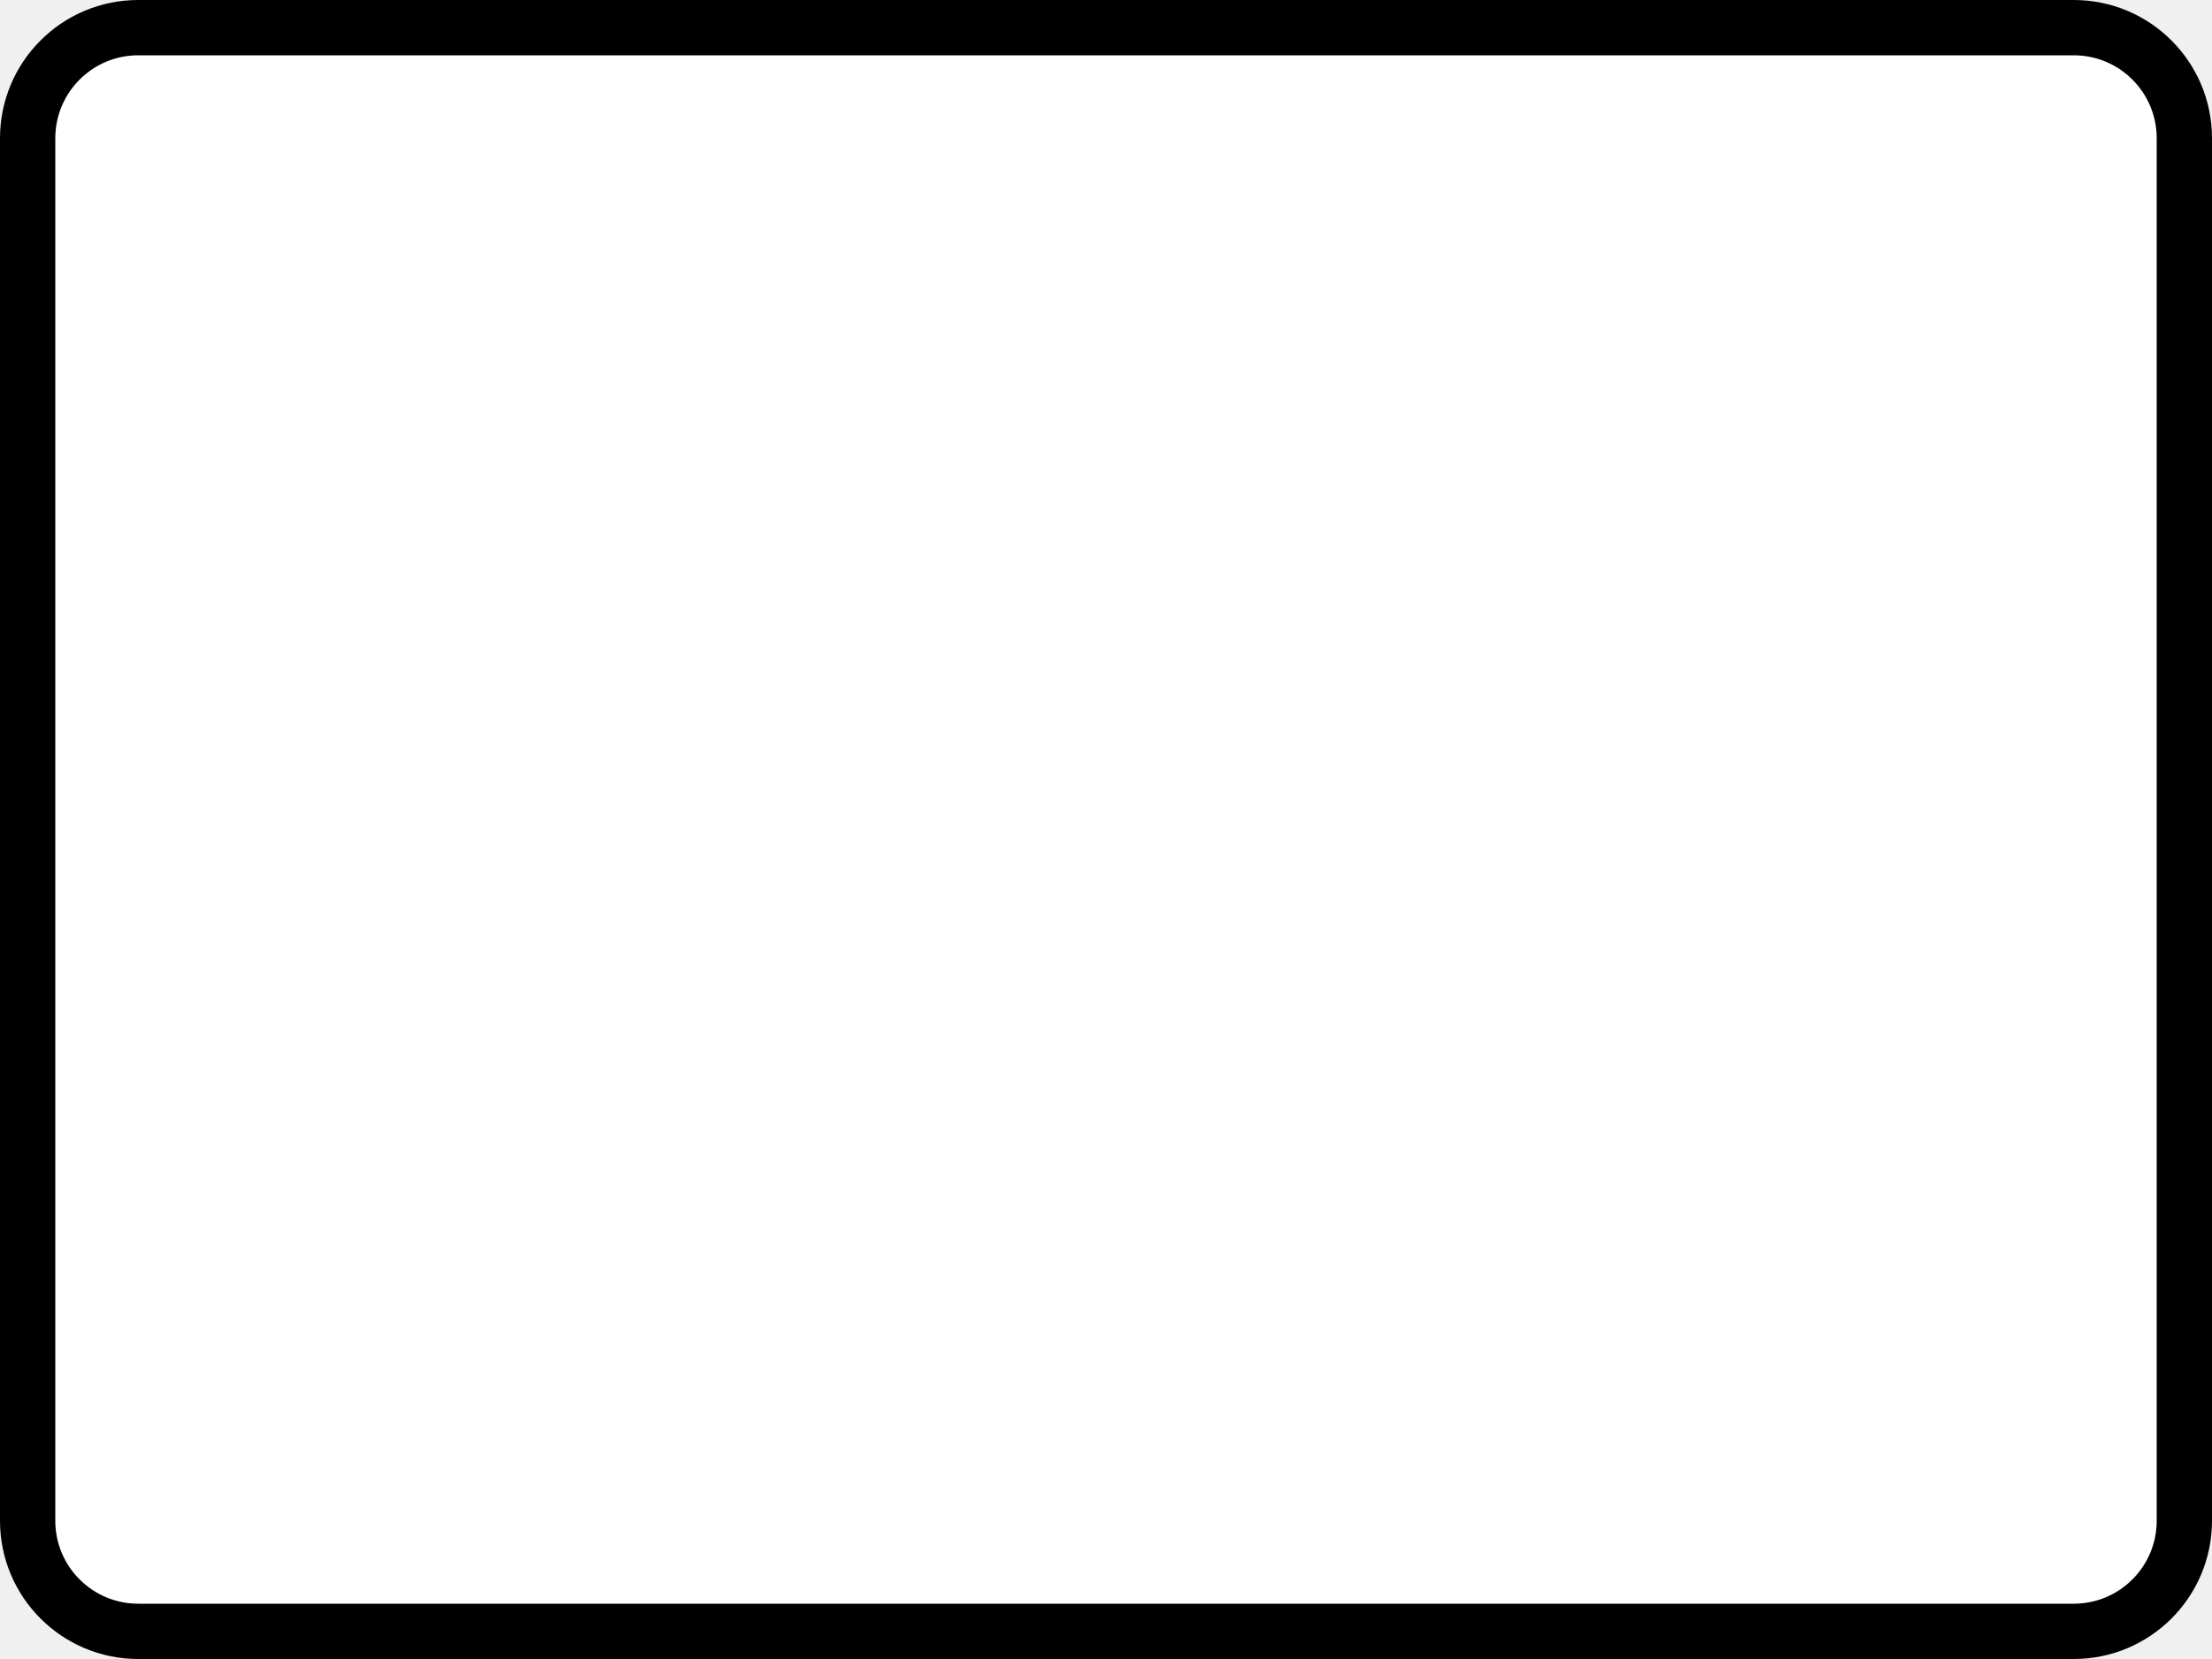
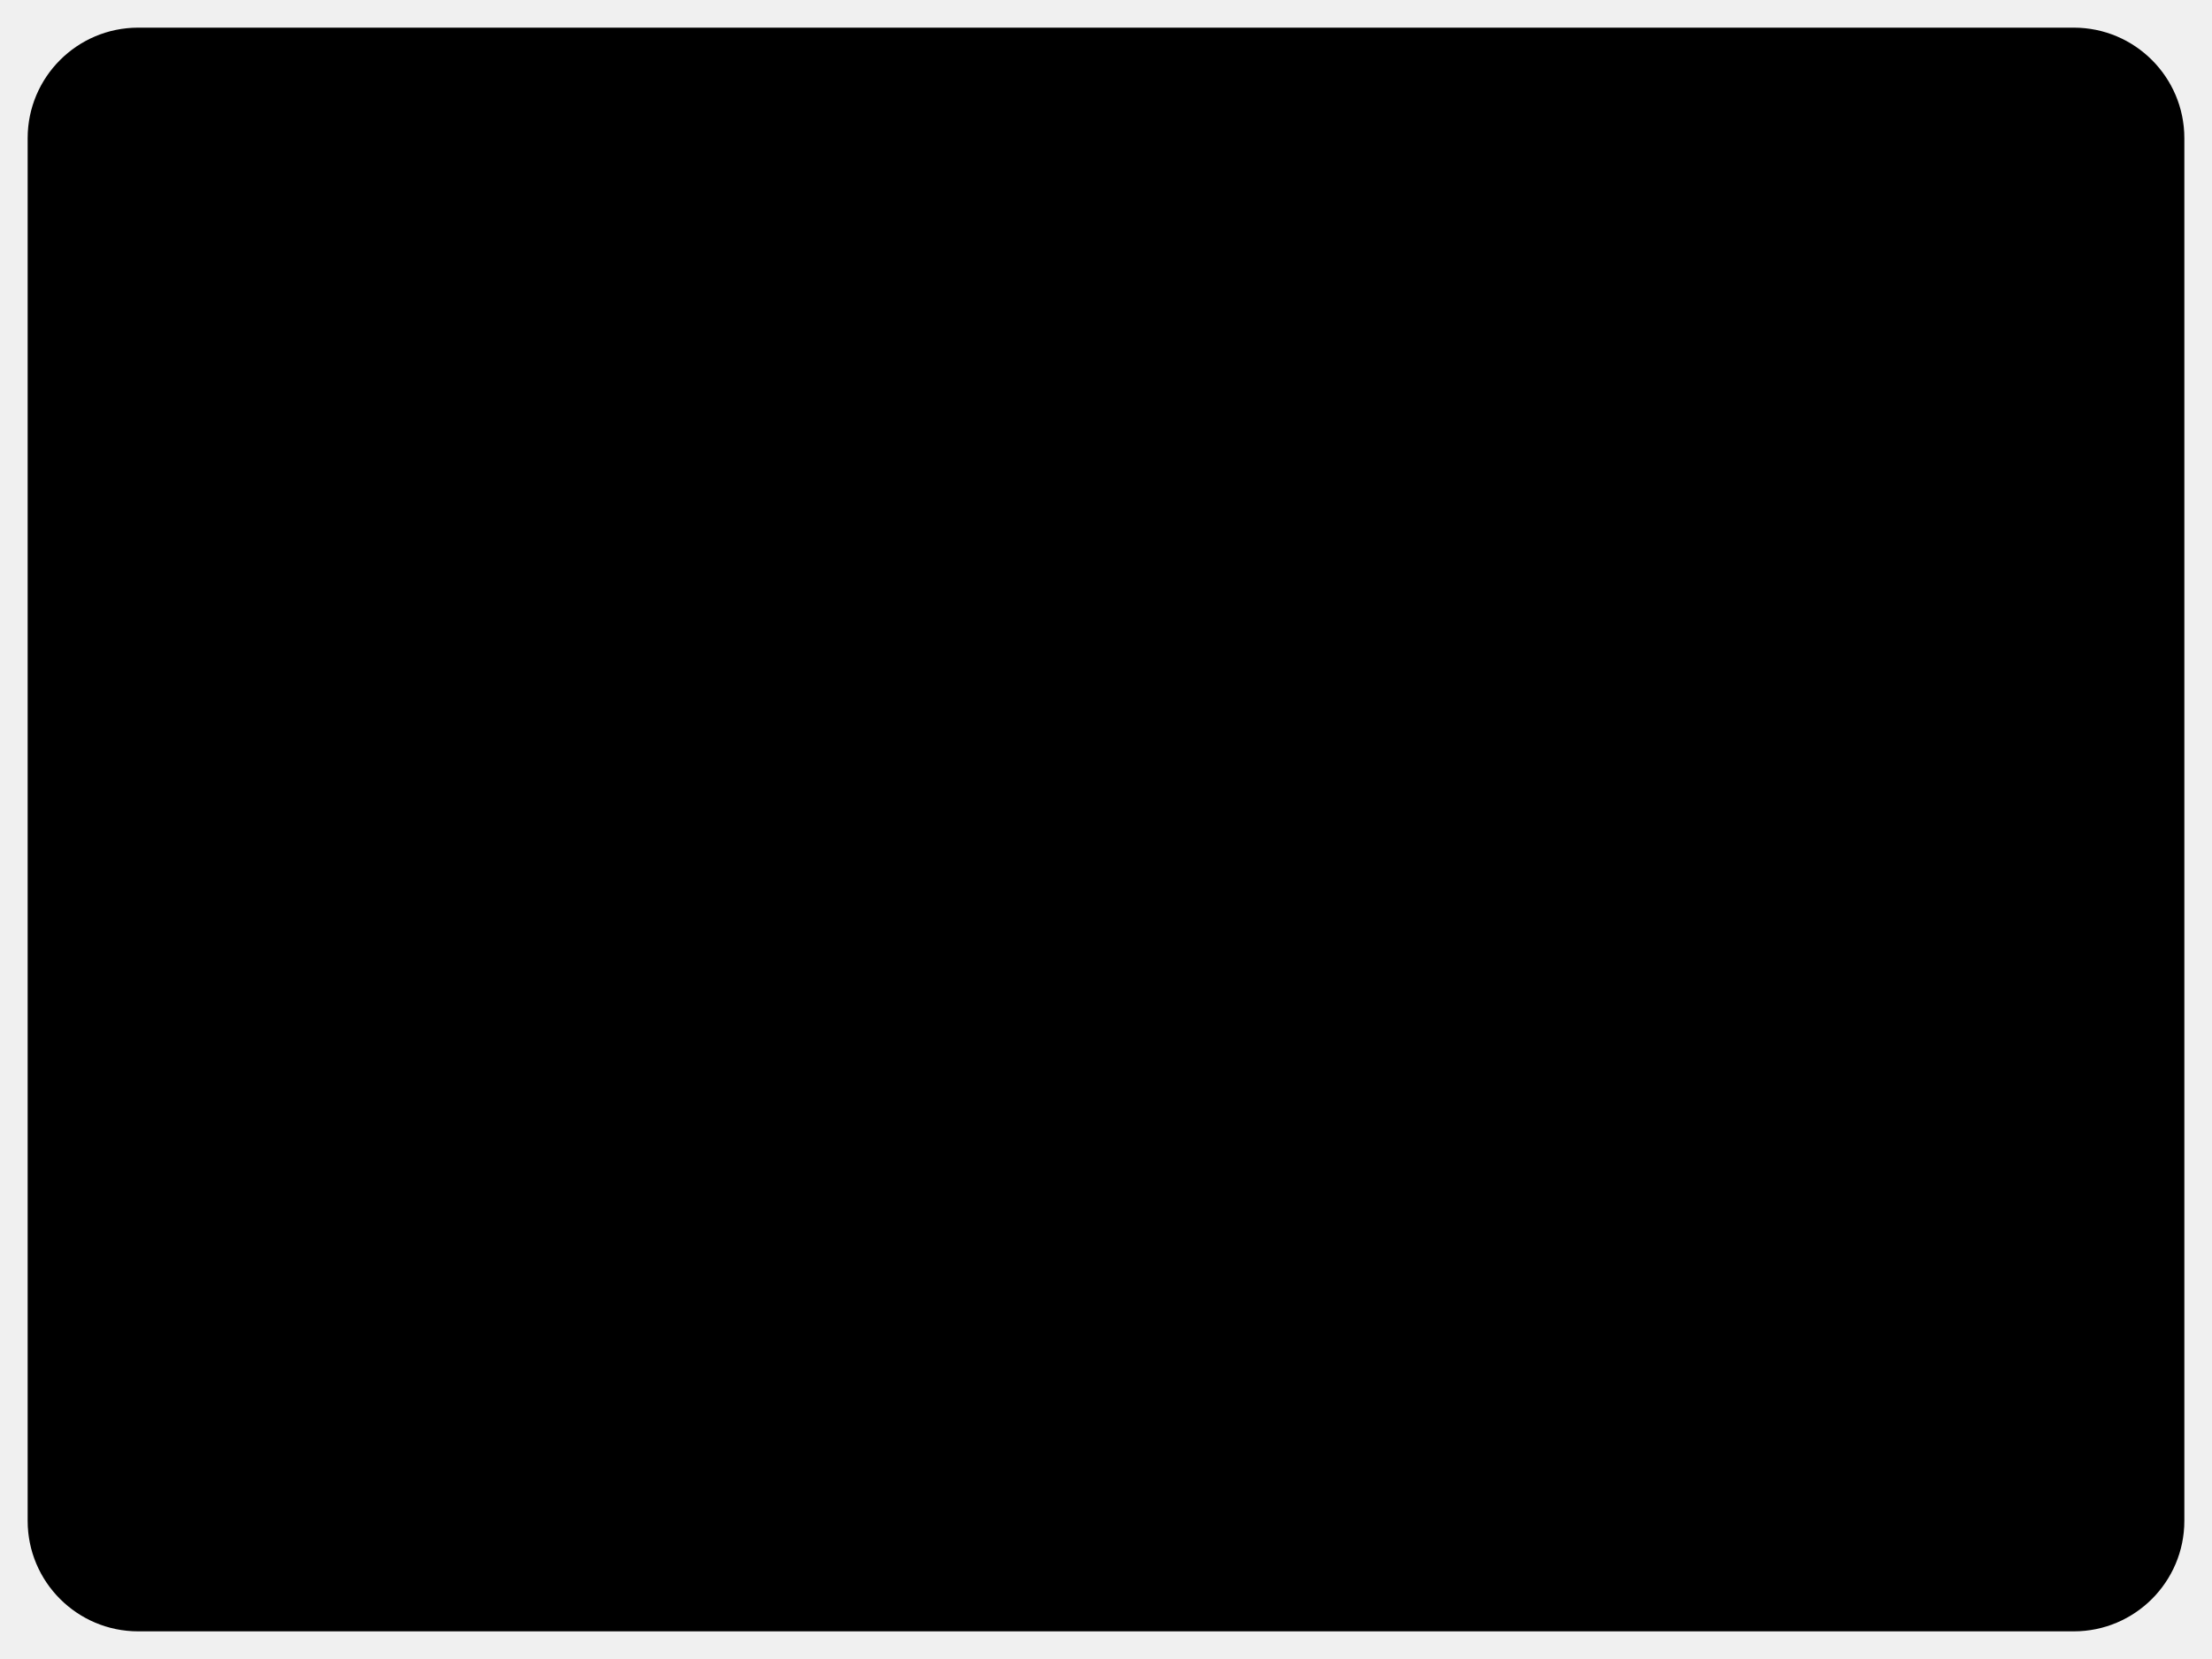
<svg xmlns="http://www.w3.org/2000/svg" width="100%" height="100%" viewBox="0 0 40 30">
-   <rect x="0.5" y="0.5" width="39" height="29" rx="2" ry="2" id="shield" style="fill:#ffffff;stroke:#000000;stroke-width:1;" />
+   <rect x="0.5" y="0.5" width="39" height="29" rx="2" ry="2" id="shield" style="fill:#000000;stroke:969696;stroke-width:1;" />
</svg>
